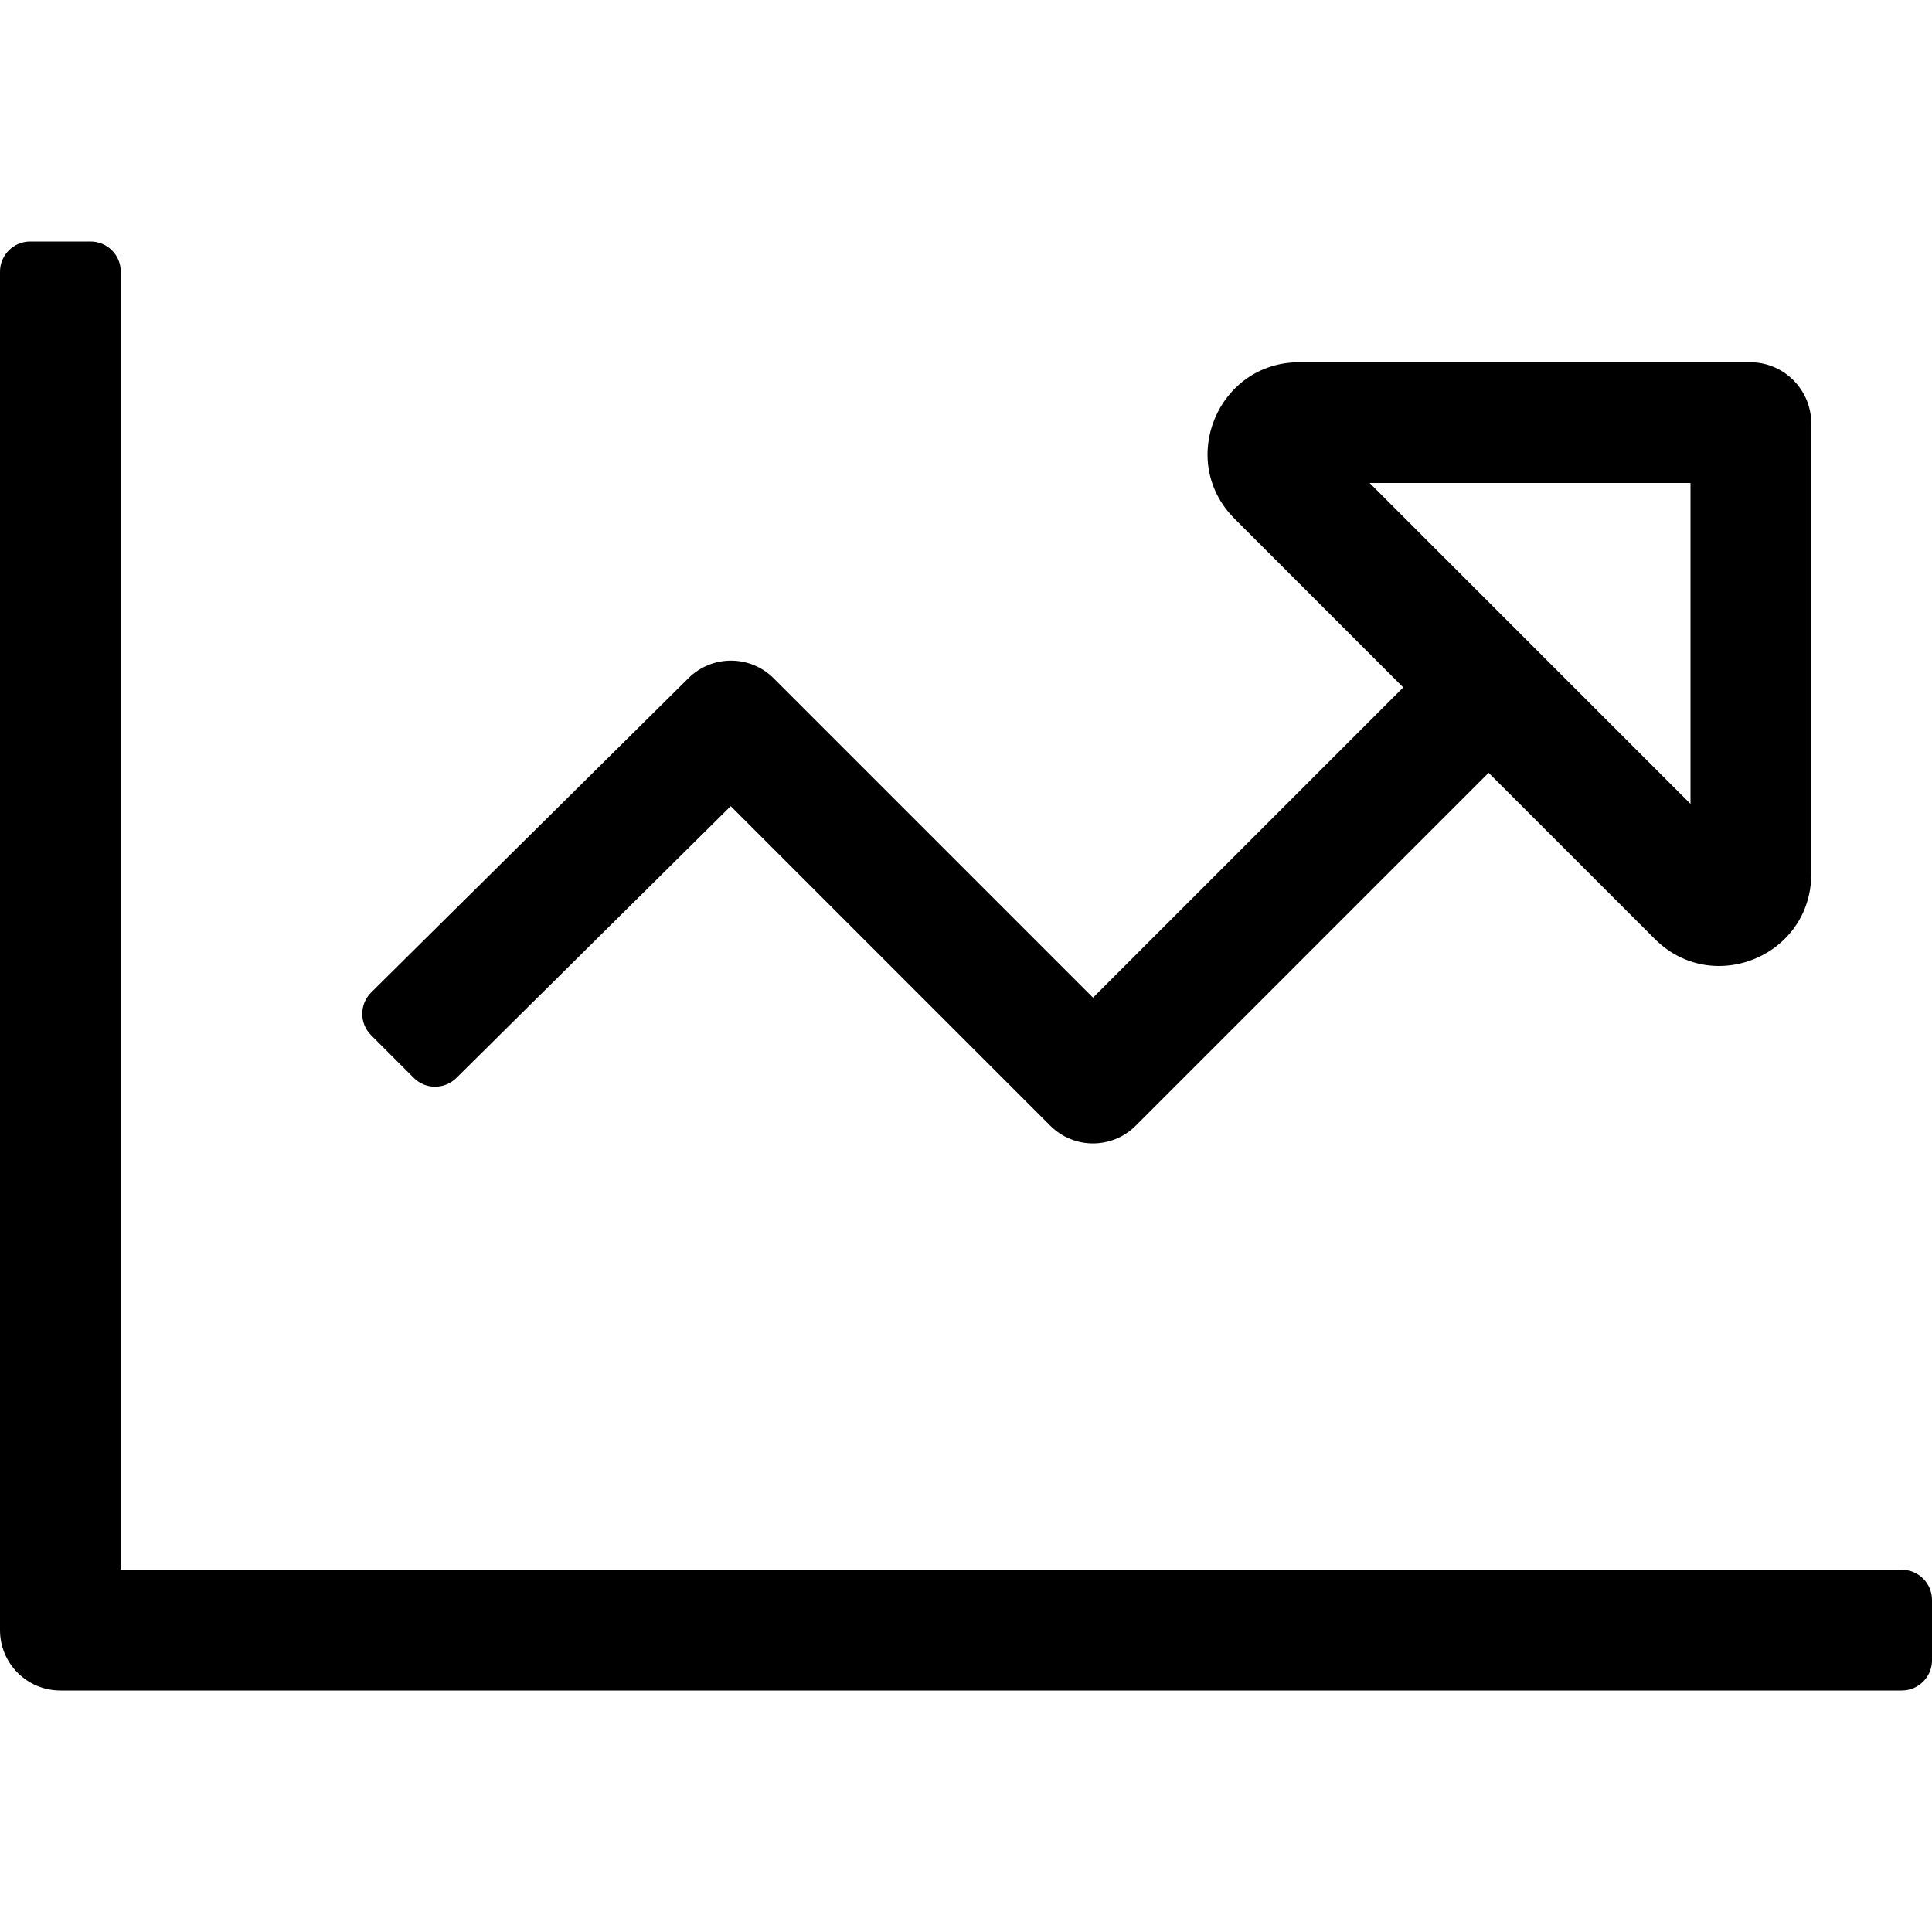
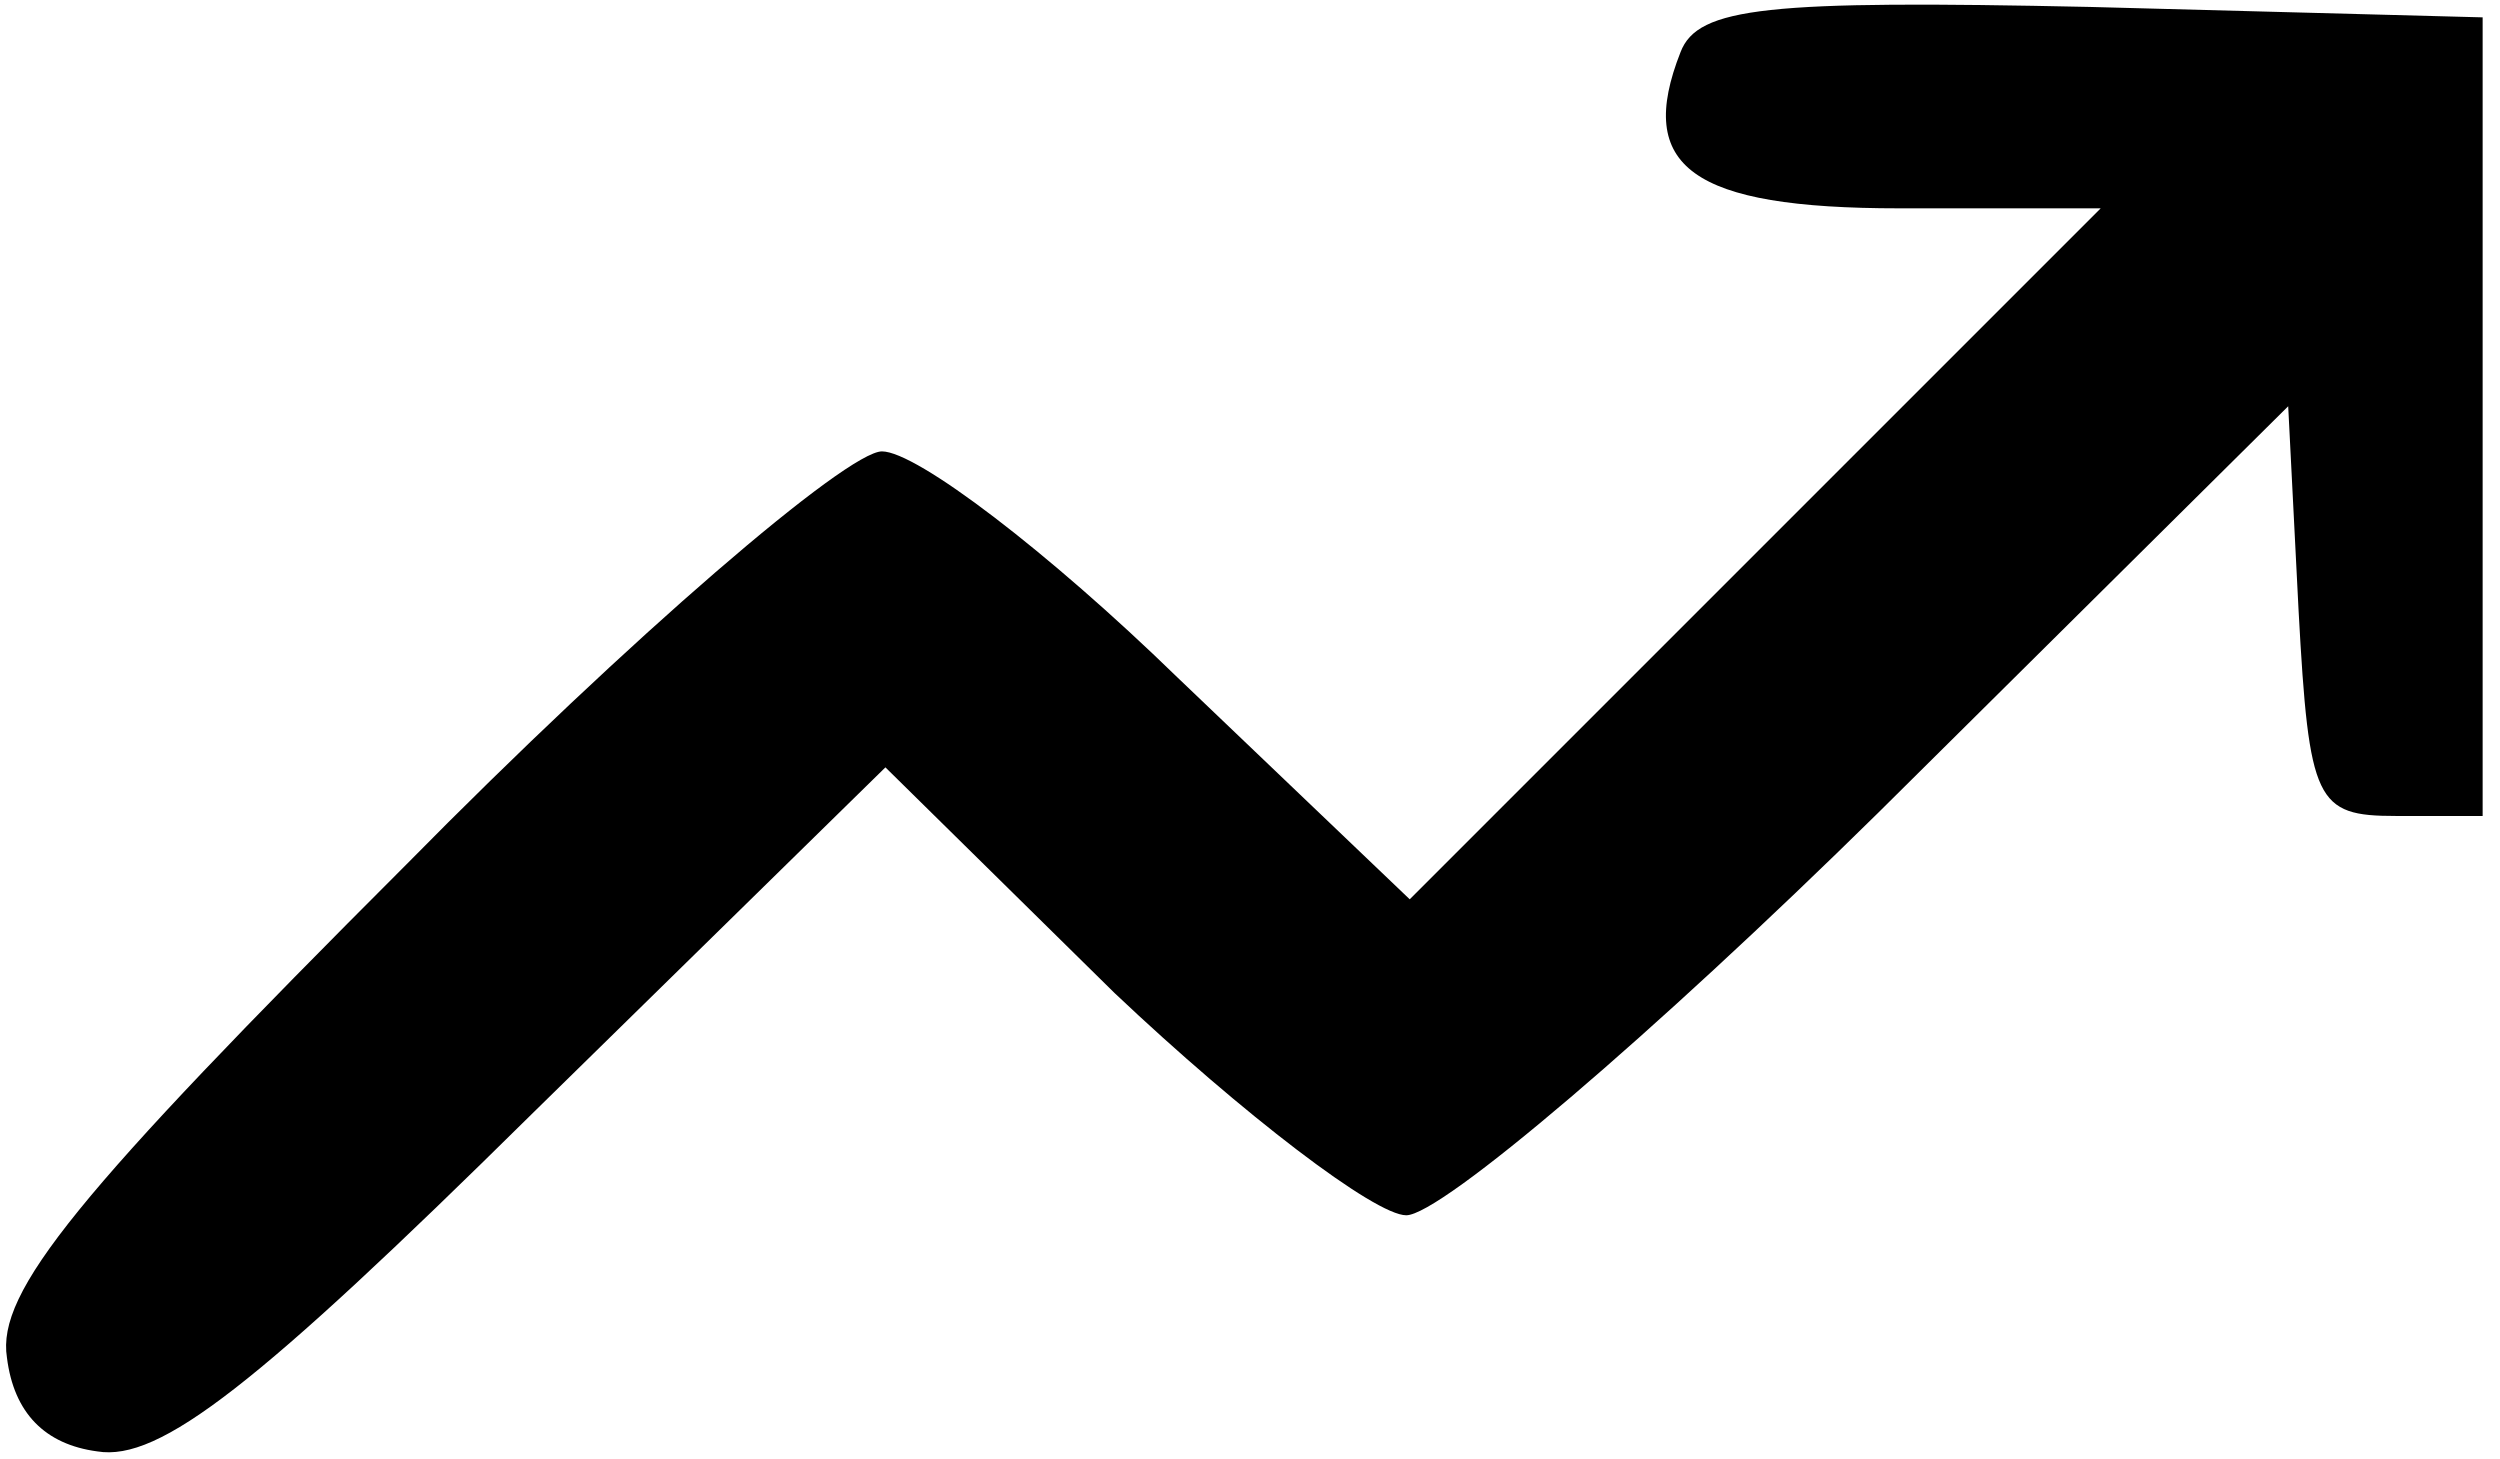
- <svg xmlns="http://www.w3.org/2000/svg" aria-hidden="true" focusable="false" data-prefix="fal" data-icon="chart-line" role="img" viewBox="0 0 512 512">
-   <path fill="currentColor" d="M504 416H32V72c0-4.42-3.58-8-8-8H8c-4.42 0-8 3.58-8 8v360c0 8.84 7.16 16 16 16h488c4.42 0 8-3.58 8-8v-16c0-4.42-3.58-8-8-8zM98.34 263.03c-3.12 3.12-3.12 8.19 0 11.31l11.31 11.31c3.12 3.12 8.19 3.12 11.31 0l72.69-72.01 84.69 84.69c6.25 6.25 16.38 6.25 22.63 0l93.53-93.53 44.04 44.04c4.95 4.95 11.03 7.16 17 7.16 12.48 0 24.46-9.7 24.46-24.34V112.19c0-8.94-7.25-16.19-16.19-16.19H344.34c-21.64 0-32.47 26.16-17.17 41.46l44.71 44.71-82.22 82.22-84.63-84.63c-6.23-6.23-16.32-6.25-22.57-.05l-84.12 83.32zM362.96 128H448v85.04L362.96 128z" />
+ <svg xmlns="http://www.w3.org/2000/svg" version="1.0" width="72pt" height="42pt" viewBox="0 0 72 42" preserveAspectRatio="xMidYMid meet">
+   <g transform="translate(0,42) scale(0.1,-0.1)" fill="currentColor" stroke="none">
+     <path d="M484 405 c-13 -33 3 -45 63 -45 l58 0 -100 -100 -99 -99 -67 64 c-37 36 -75 65 -85 65 -10 0 -72 -53 -137 -119 -95 -95 -118 -123 -115 -142 2 -16 11 -25 26 -27 18 -3 46 19 125 97 l102 100 66 -65 c37 -35 75 -64 84 -64 10 0 71 52 136 116 l118 117 3 -59 c3 -55 5 -59 28 -59 l25 0 0 115 0 115 -113 3 c-93 2 -113 0 -118 -13z" />
+   </g>
</svg>
